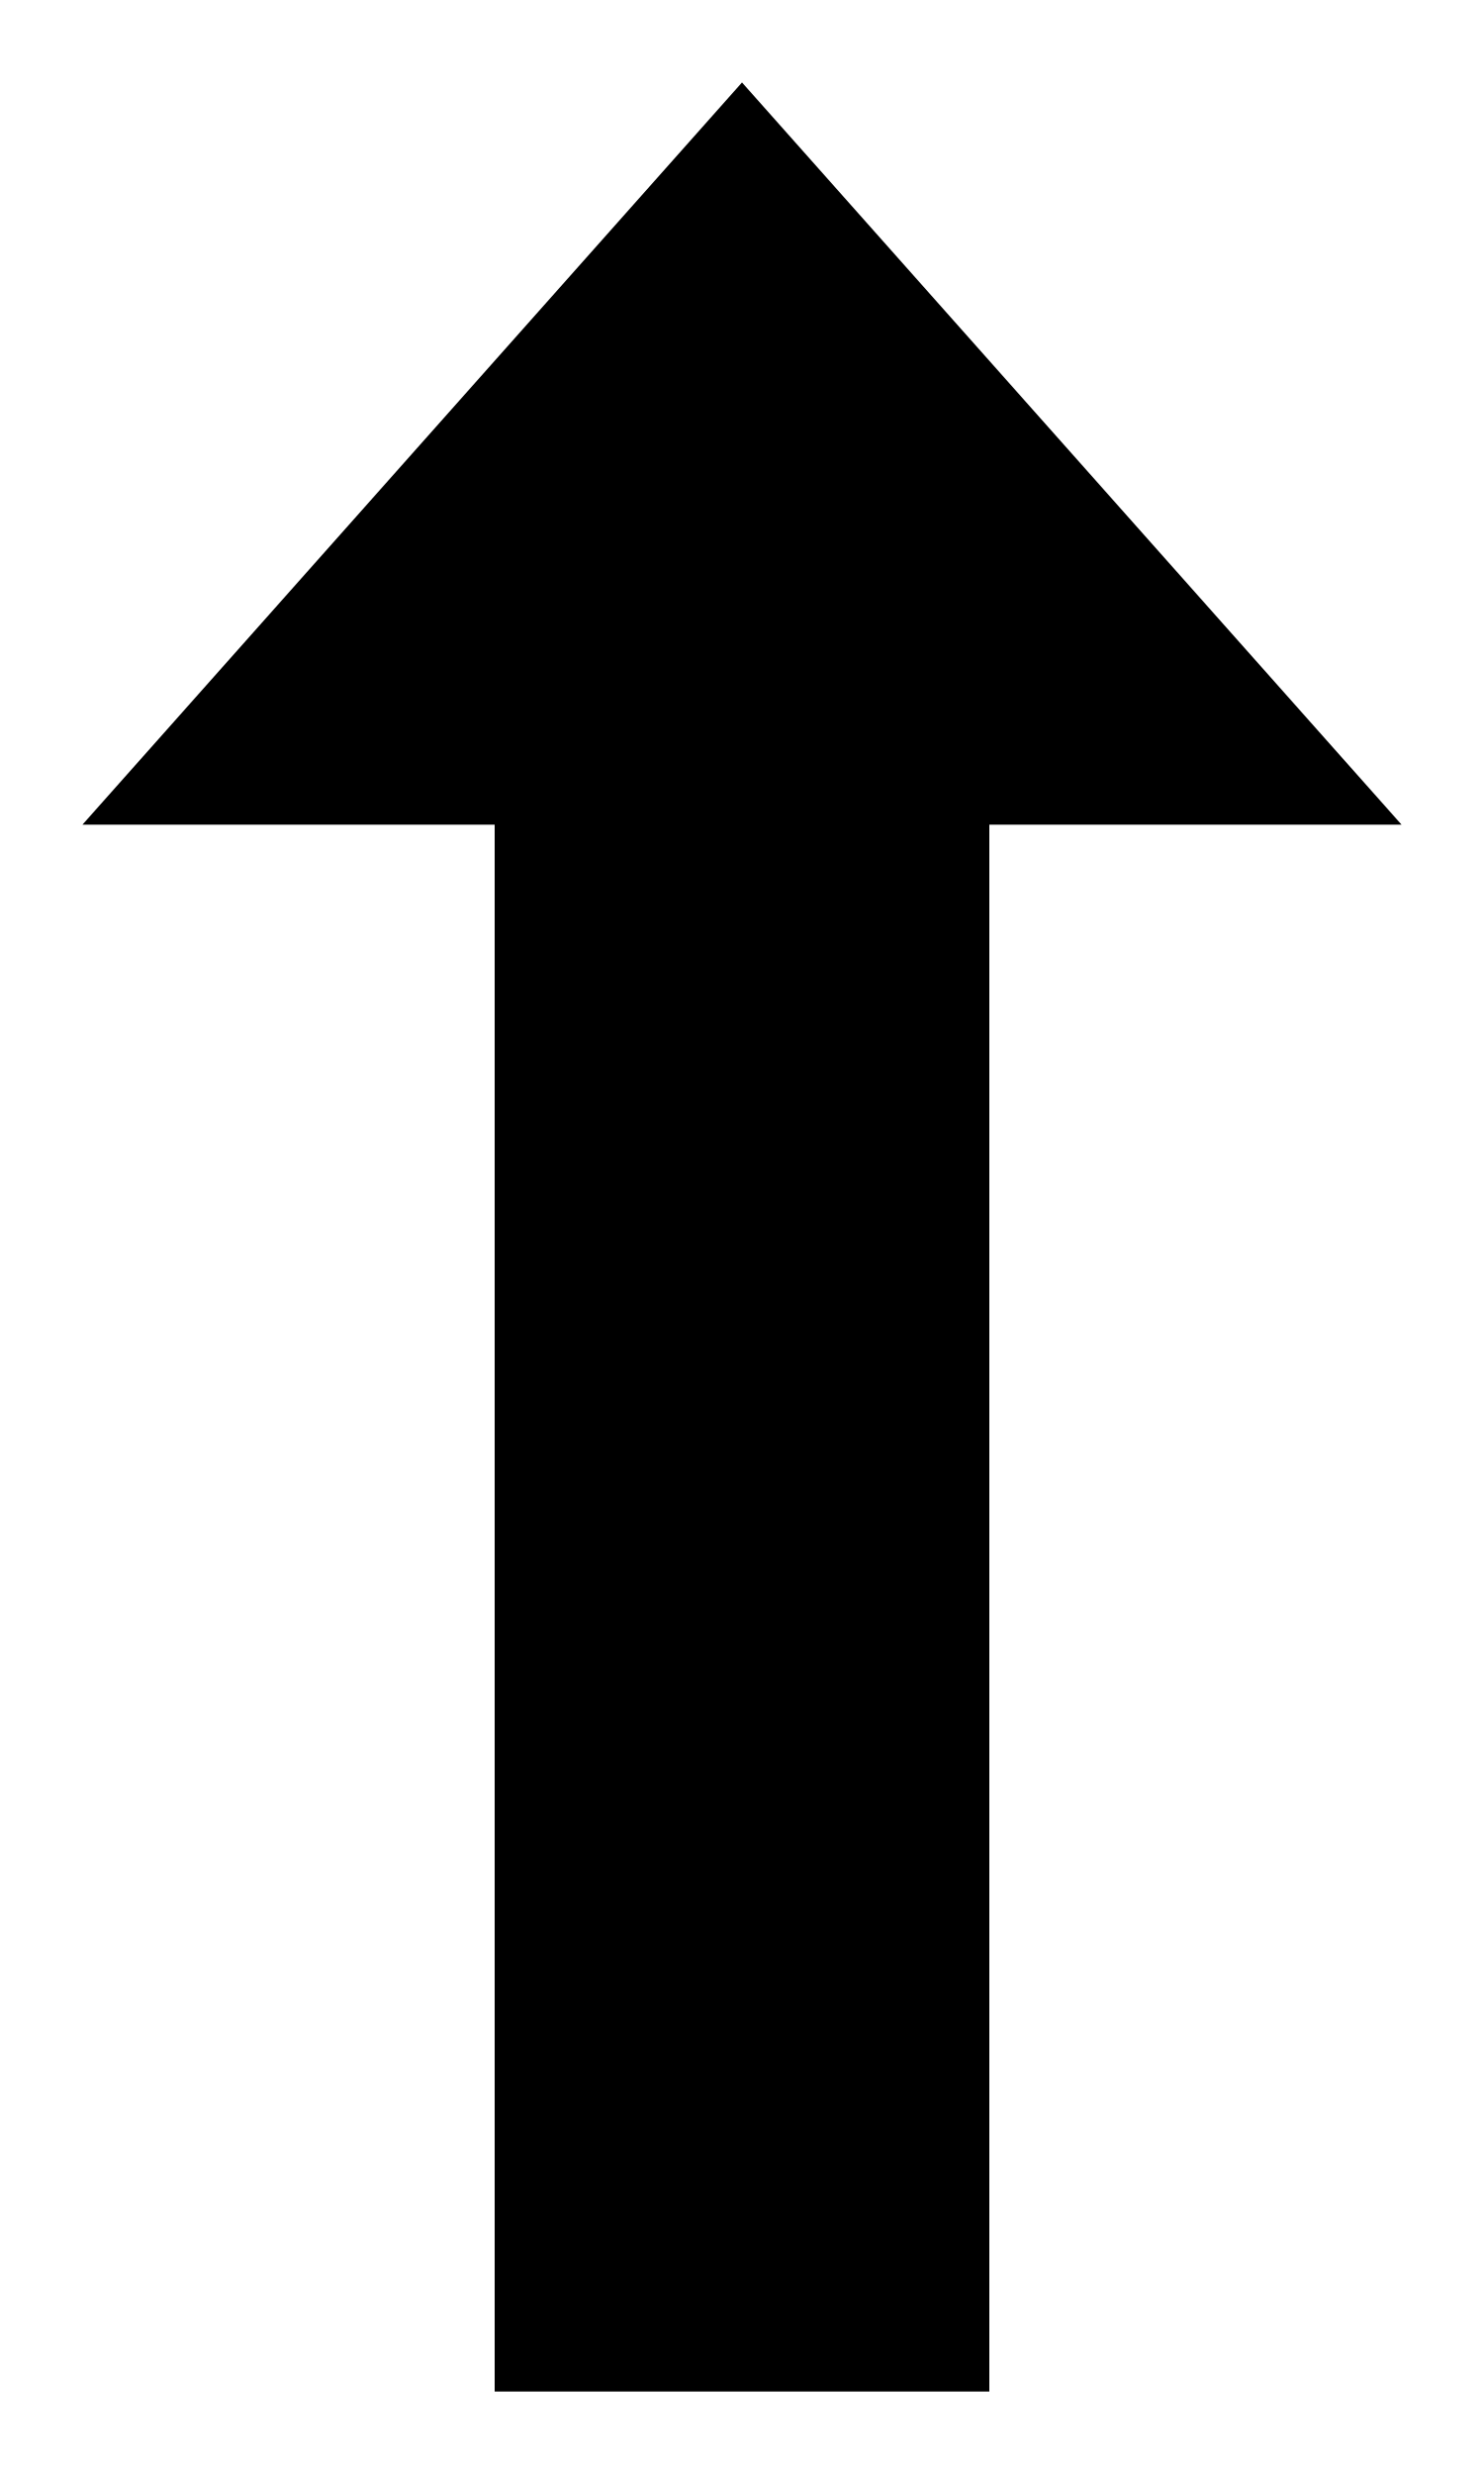
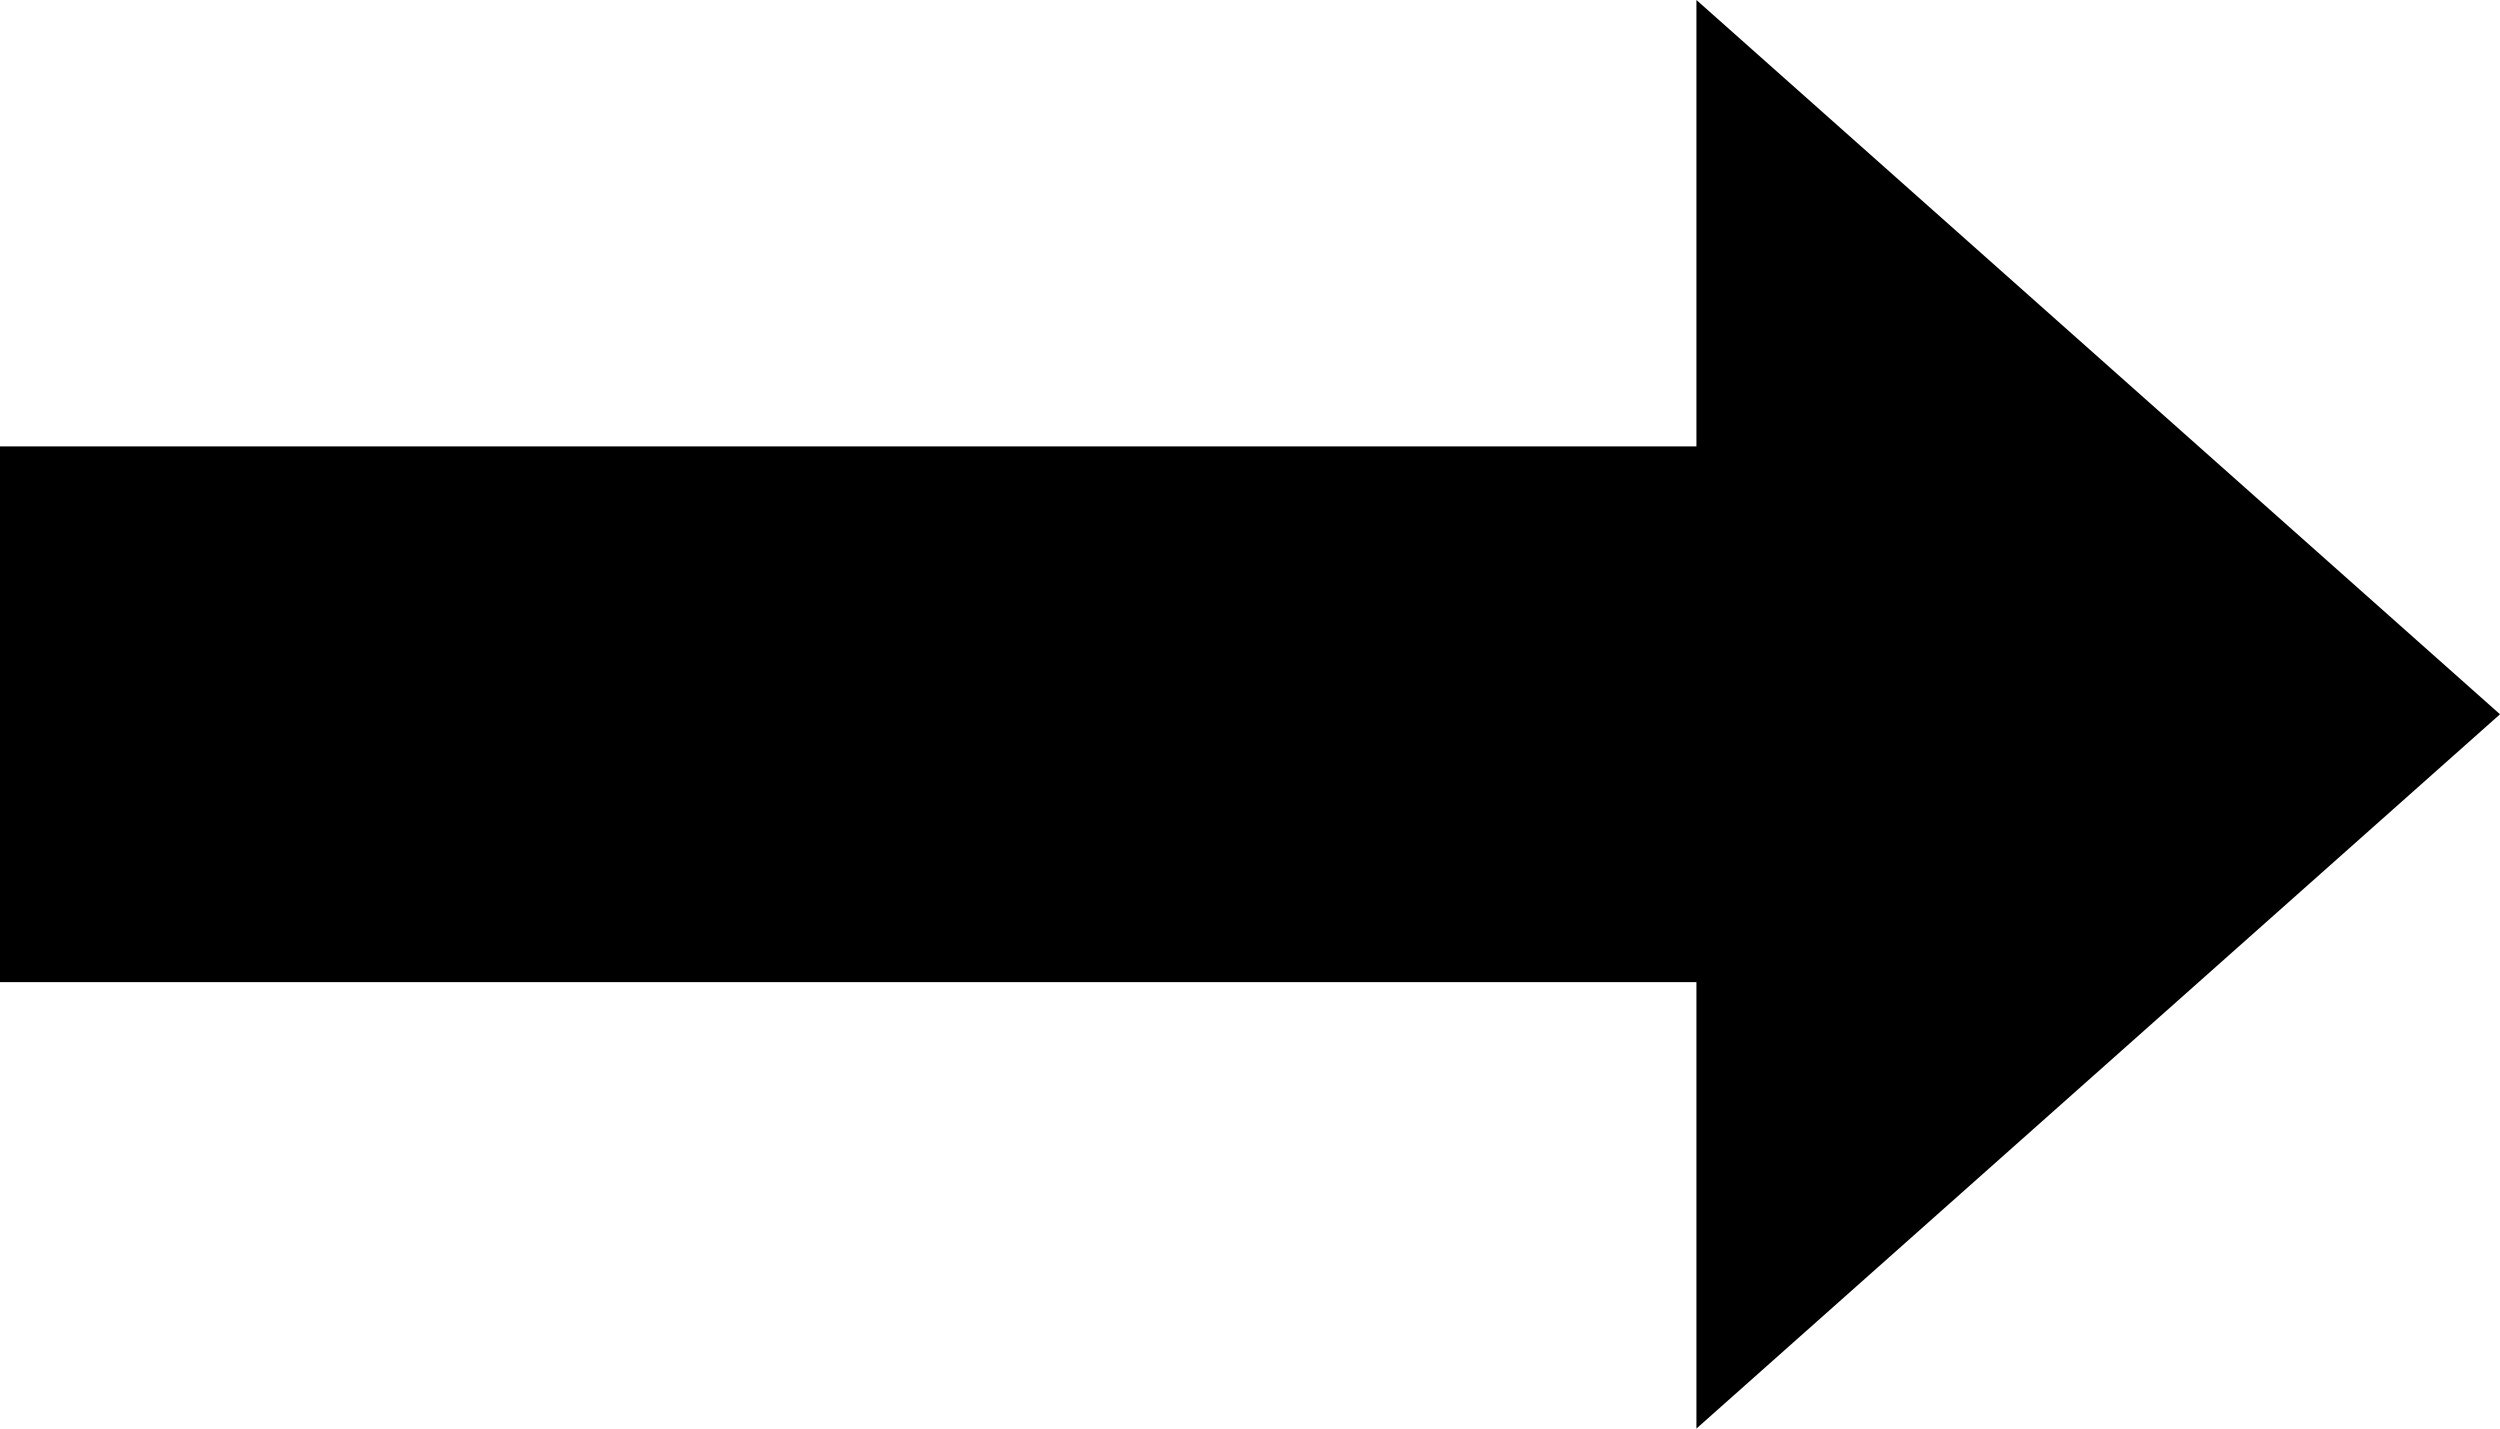
- <svg xmlns="http://www.w3.org/2000/svg" width="18px" height="30px" viewBox="0 0 18 30" version="1.1">
-   <g id="箭头-2" stroke="none" stroke-width="1" fill="none" fill-rule="evenodd">
-     <path d="M9,1 L17,10 L12,10 L12,29 L6,29 L6,10 L1,10 L9,1 Z" id="形状结合" fill="#000000" />
+ <svg xmlns="http://www.w3.org/2000/svg" width="28px" height="16px" viewBox="0 0 28 16" version="1.1">
+   <g id="箭头-22" stroke="none" stroke-width="1" fill="none" fill-rule="evenodd">
+     <g id="箭头-2(1)" transform="translate(14, 8) rotate(90) translate(-14, -8) translate(6, -6)" fill="#000000" fill-rule="nonzero">
+       <polygon id="形状结合" points="8 0 16 9 11 9 11 28 5 28 5 9 0 9" />
+     </g>
  </g>
</svg>
